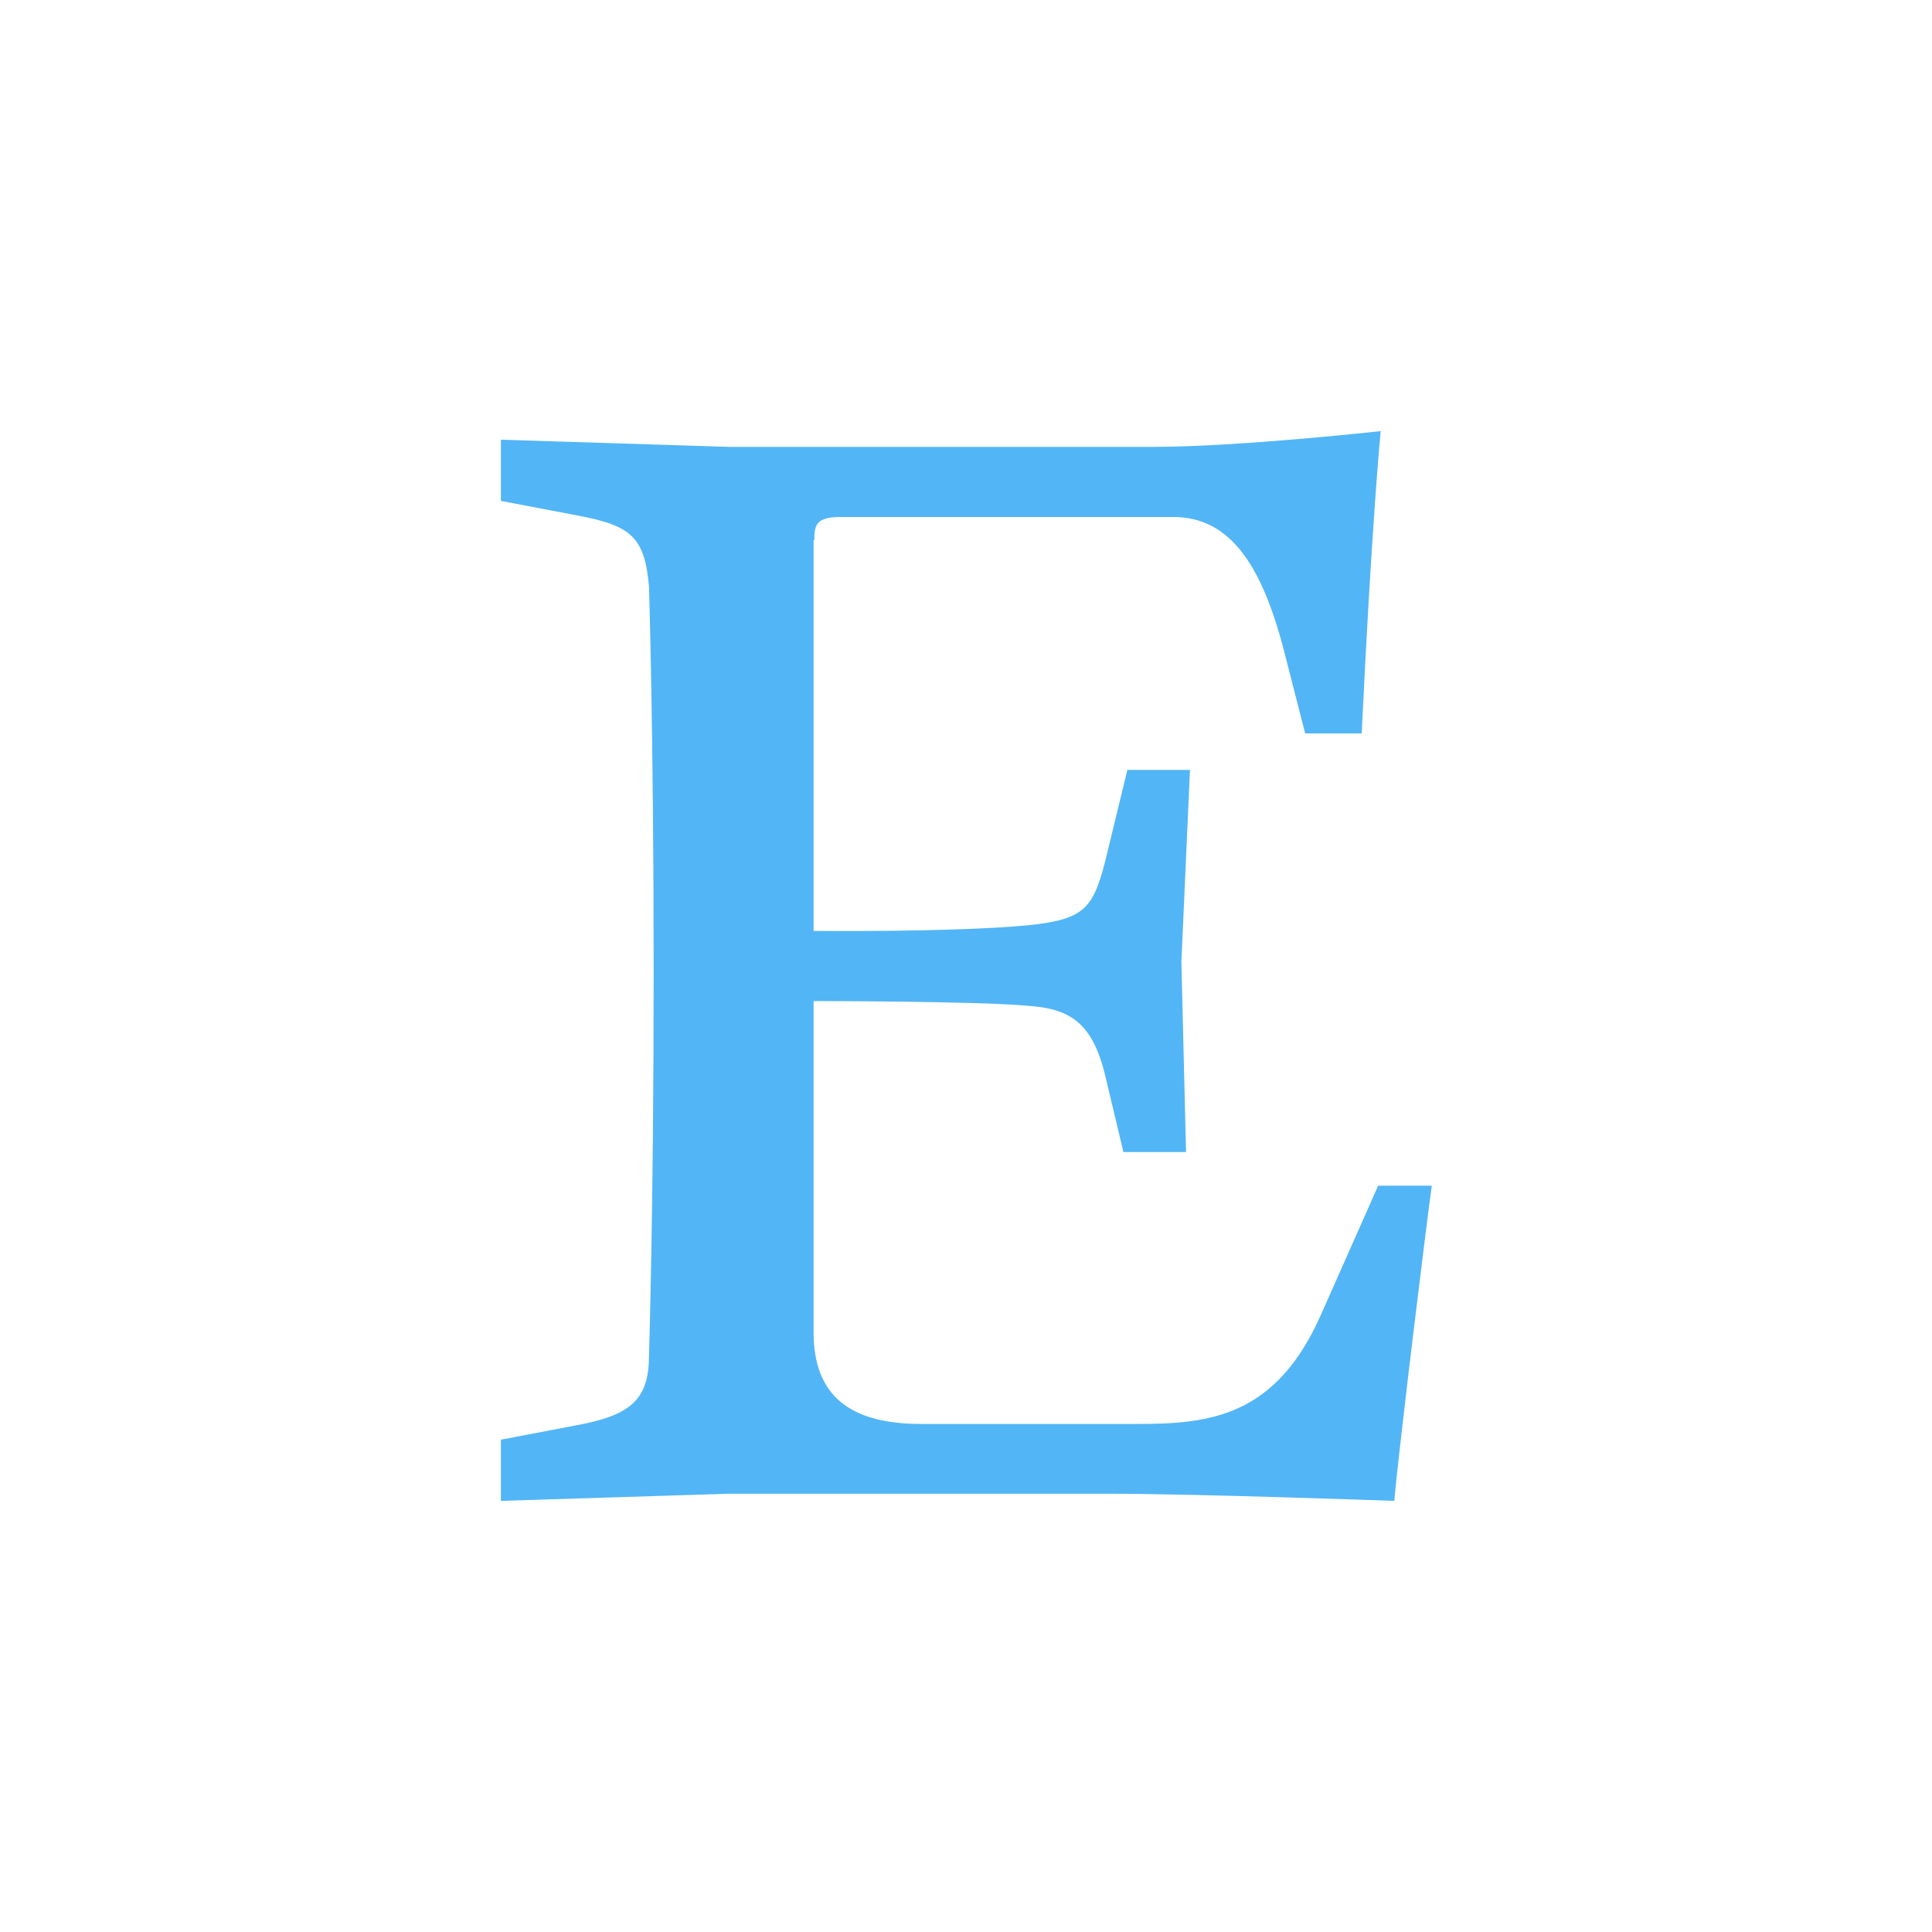
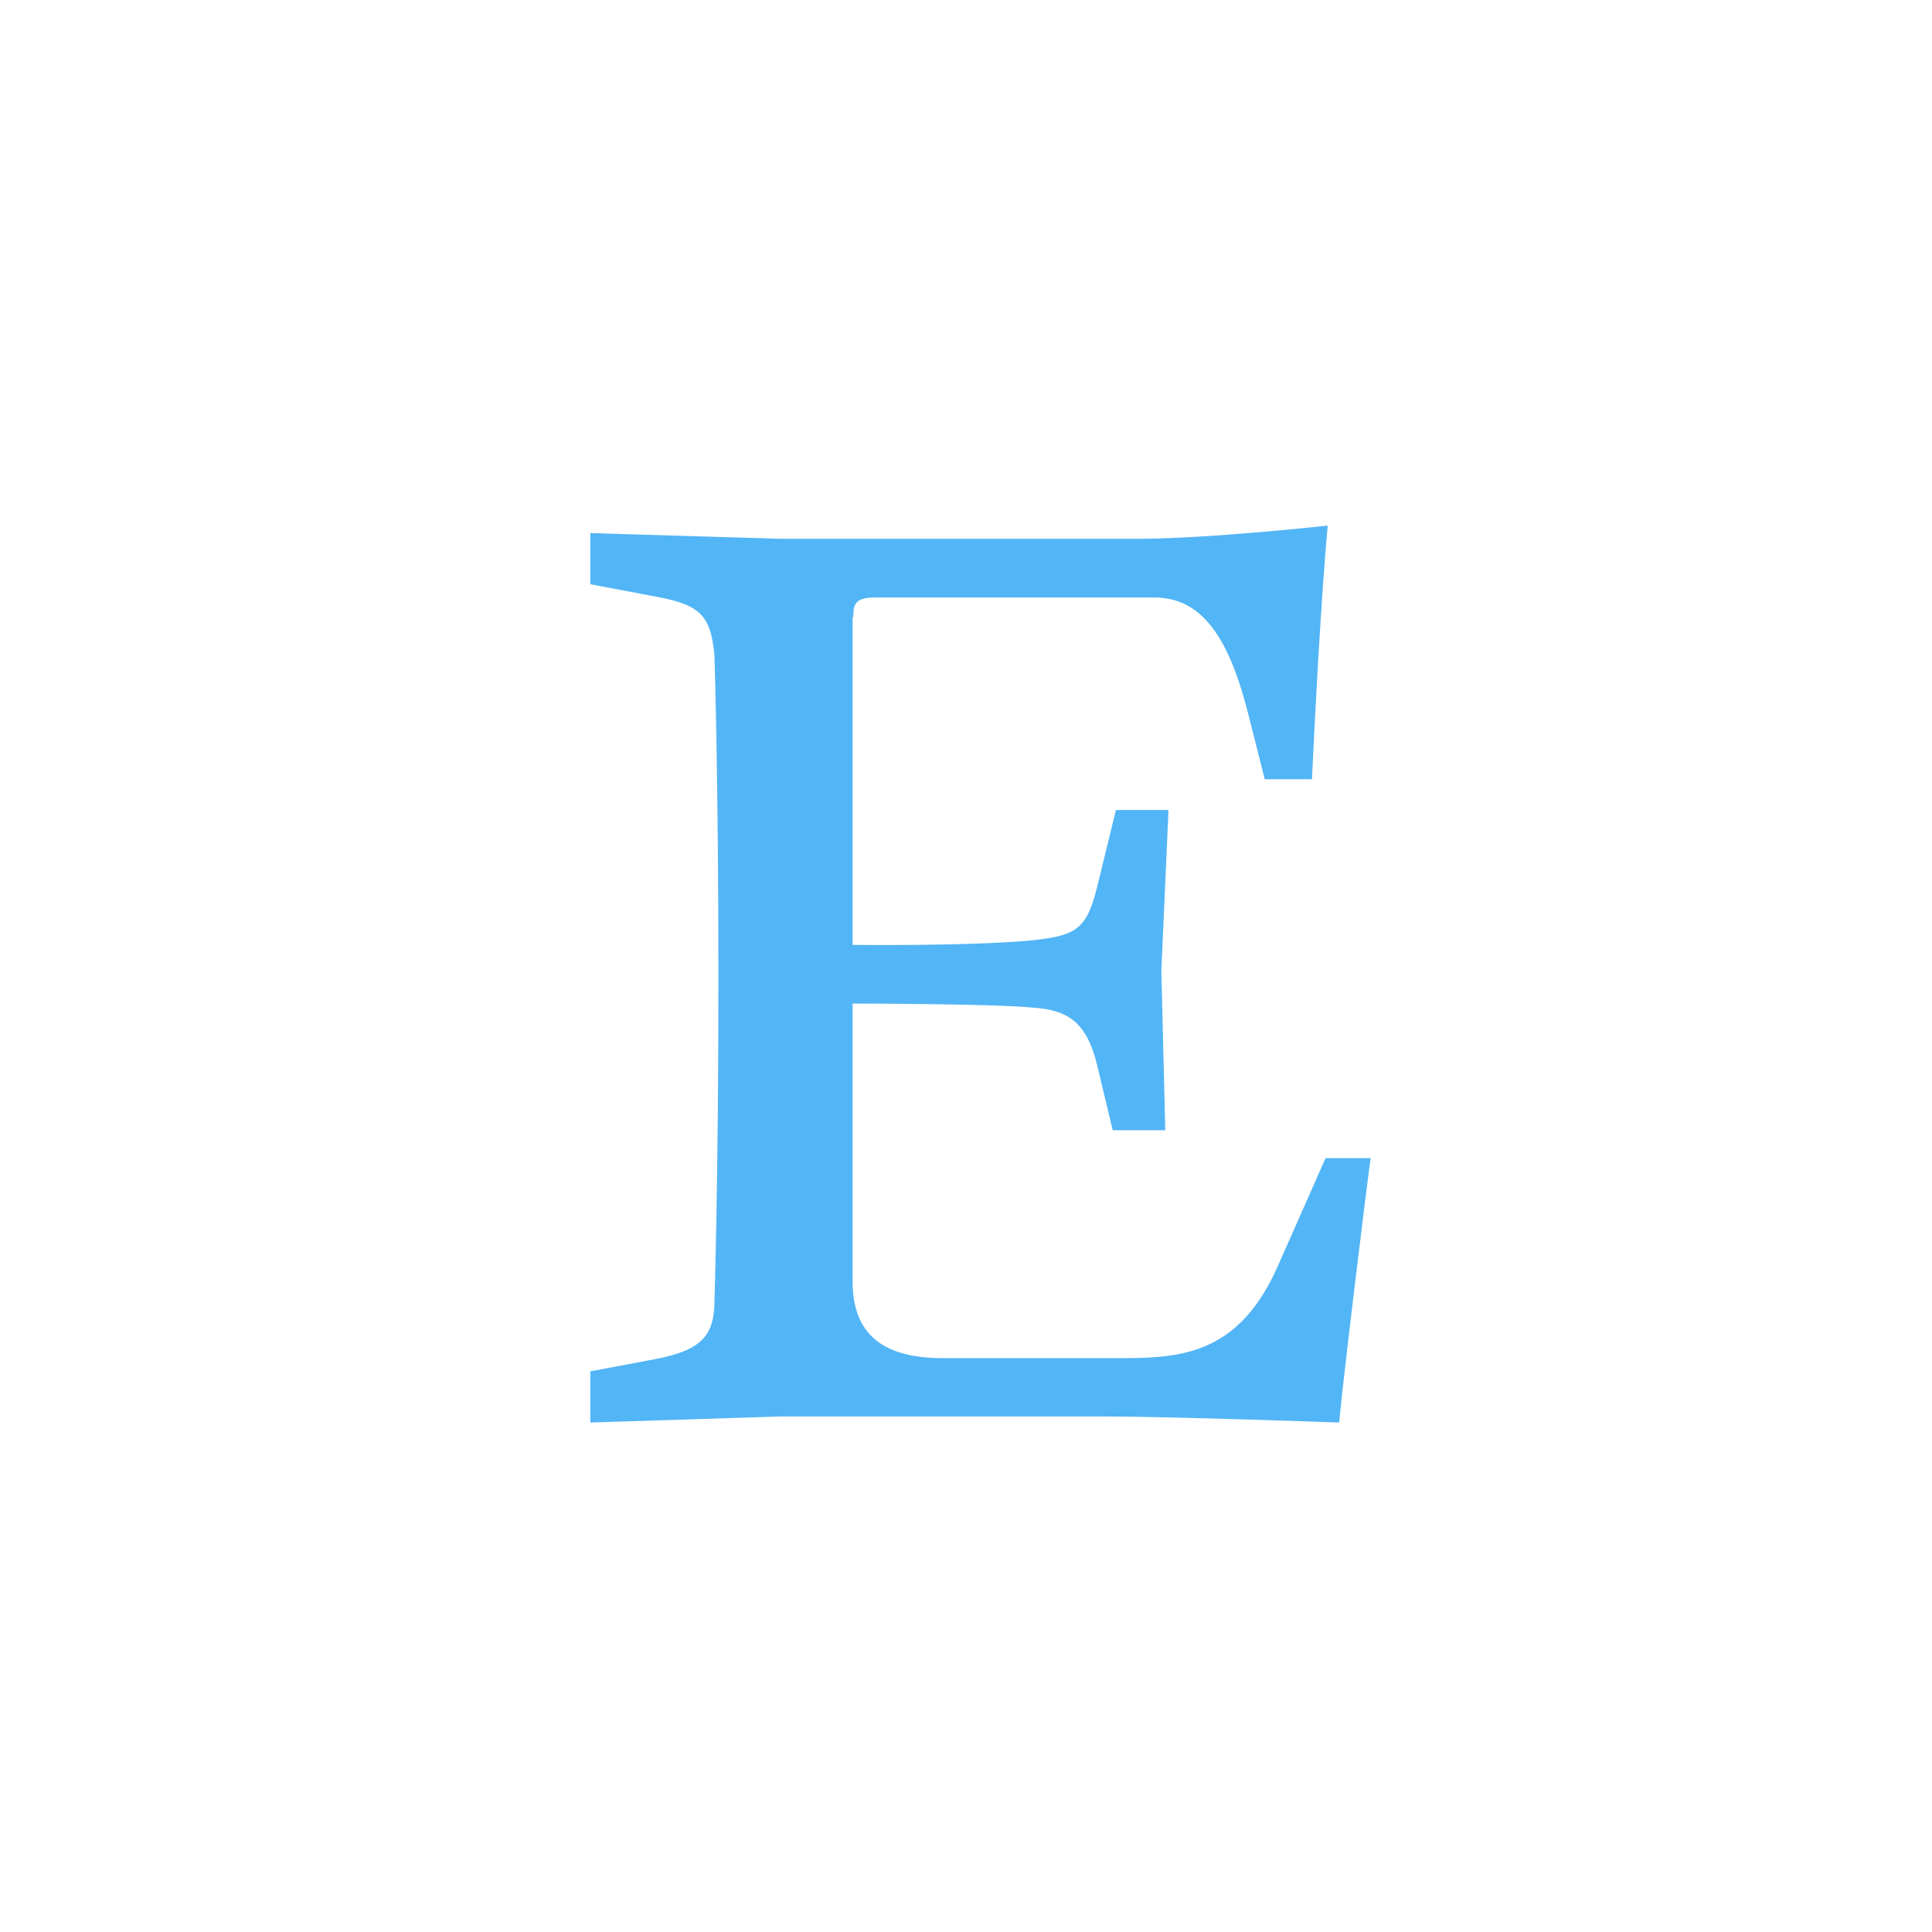
<svg xmlns="http://www.w3.org/2000/svg" version="1.1" id="Layer_1" x="0px" y="0px" viewBox="0 0 540 540" enable-background="new 0 0 540 540" xml:space="preserve">
-   <path fill="#52B5F6" d="M227.6,151c0-4.1,0.4-6.5,7.3-6.5h93c16.2,0,25.2,13.8,31.6,39.8l5.3,20.7h15.8c2.8-58.9,5.3-84.5,5.3-84.5  s-39.8,4.4-63.4,4.4H203.7l-63.7-2V140l21.5,4.1c15,2.8,18.7,6.1,19.9,19.9c0,0,1.3,40.6,1.3,107.6s-1.3,107.2-1.3,107.2  c0,12.2-4.9,16.7-19.9,19.5l-21.5,4.1v17.1l63.7-2h106.4c23.9,0,79.6,2,79.6,2c1.3-14.7,9.4-80.8,10.5-88.1h-15l-16,36.1  C356.6,395.9,338.3,398,318,398h-60.5c-20.2,0-30.1-8.1-30.1-25.6v-92.6c0,0,45,0,59.7,1.3c11.4,0.8,18.2,4.1,21.9,19.9l5,21h17.5  l-1.3-53.2l2.4-53.6h-17.5l-5.7,23.5c-3.7,15.4-6.1,18.2-21.9,19.9c-20.7,2-60.1,1.6-60.1,1.6V151H227.6z" />
+   <path fill="#52B5F6" d="M238.5,172.5c0-3.4,0.3-5.5,6.1-5.5h78c13.6,0,21.1,11.6,26.5,33.4l4.4,17.4h13.2  c2.3-49.4,4.4-70.9,4.4-70.9s-33.4,3.7-53.2,3.7h-99.6L165,149v14.3l18,3.4c12.6,2.3,15.7,5.1,16.7,16.7c0,0,1.1,34,1.1,90.2  s-1.1,89.9-1.1,89.9c0,10.2-4.1,14-16.7,16.4l-18,3.4v14.3l53.4-1.7h89.2c20,0,66.7,1.7,66.7,1.7c1.1-12.3,7.9-67.8,8.8-73.9h-12.6  l-13.4,30.3c-10.6,23.8-25.9,25.6-42.9,25.6h-50.7c-16.9,0-25.2-6.8-25.2-21.5v-77.6c0,0,37.7,0,50.1,1.1  c9.6,0.7,15.3,3.4,18.4,16.7l4.2,17.6h14.7l-1.1-44.6l2-44.9h-14.7l-4.8,19.7c-3.1,12.9-5.1,15.3-18.4,16.7  c-17.4,1.7-50.4,1.3-50.4,1.3v-91.6H238.5z" />
</svg>
